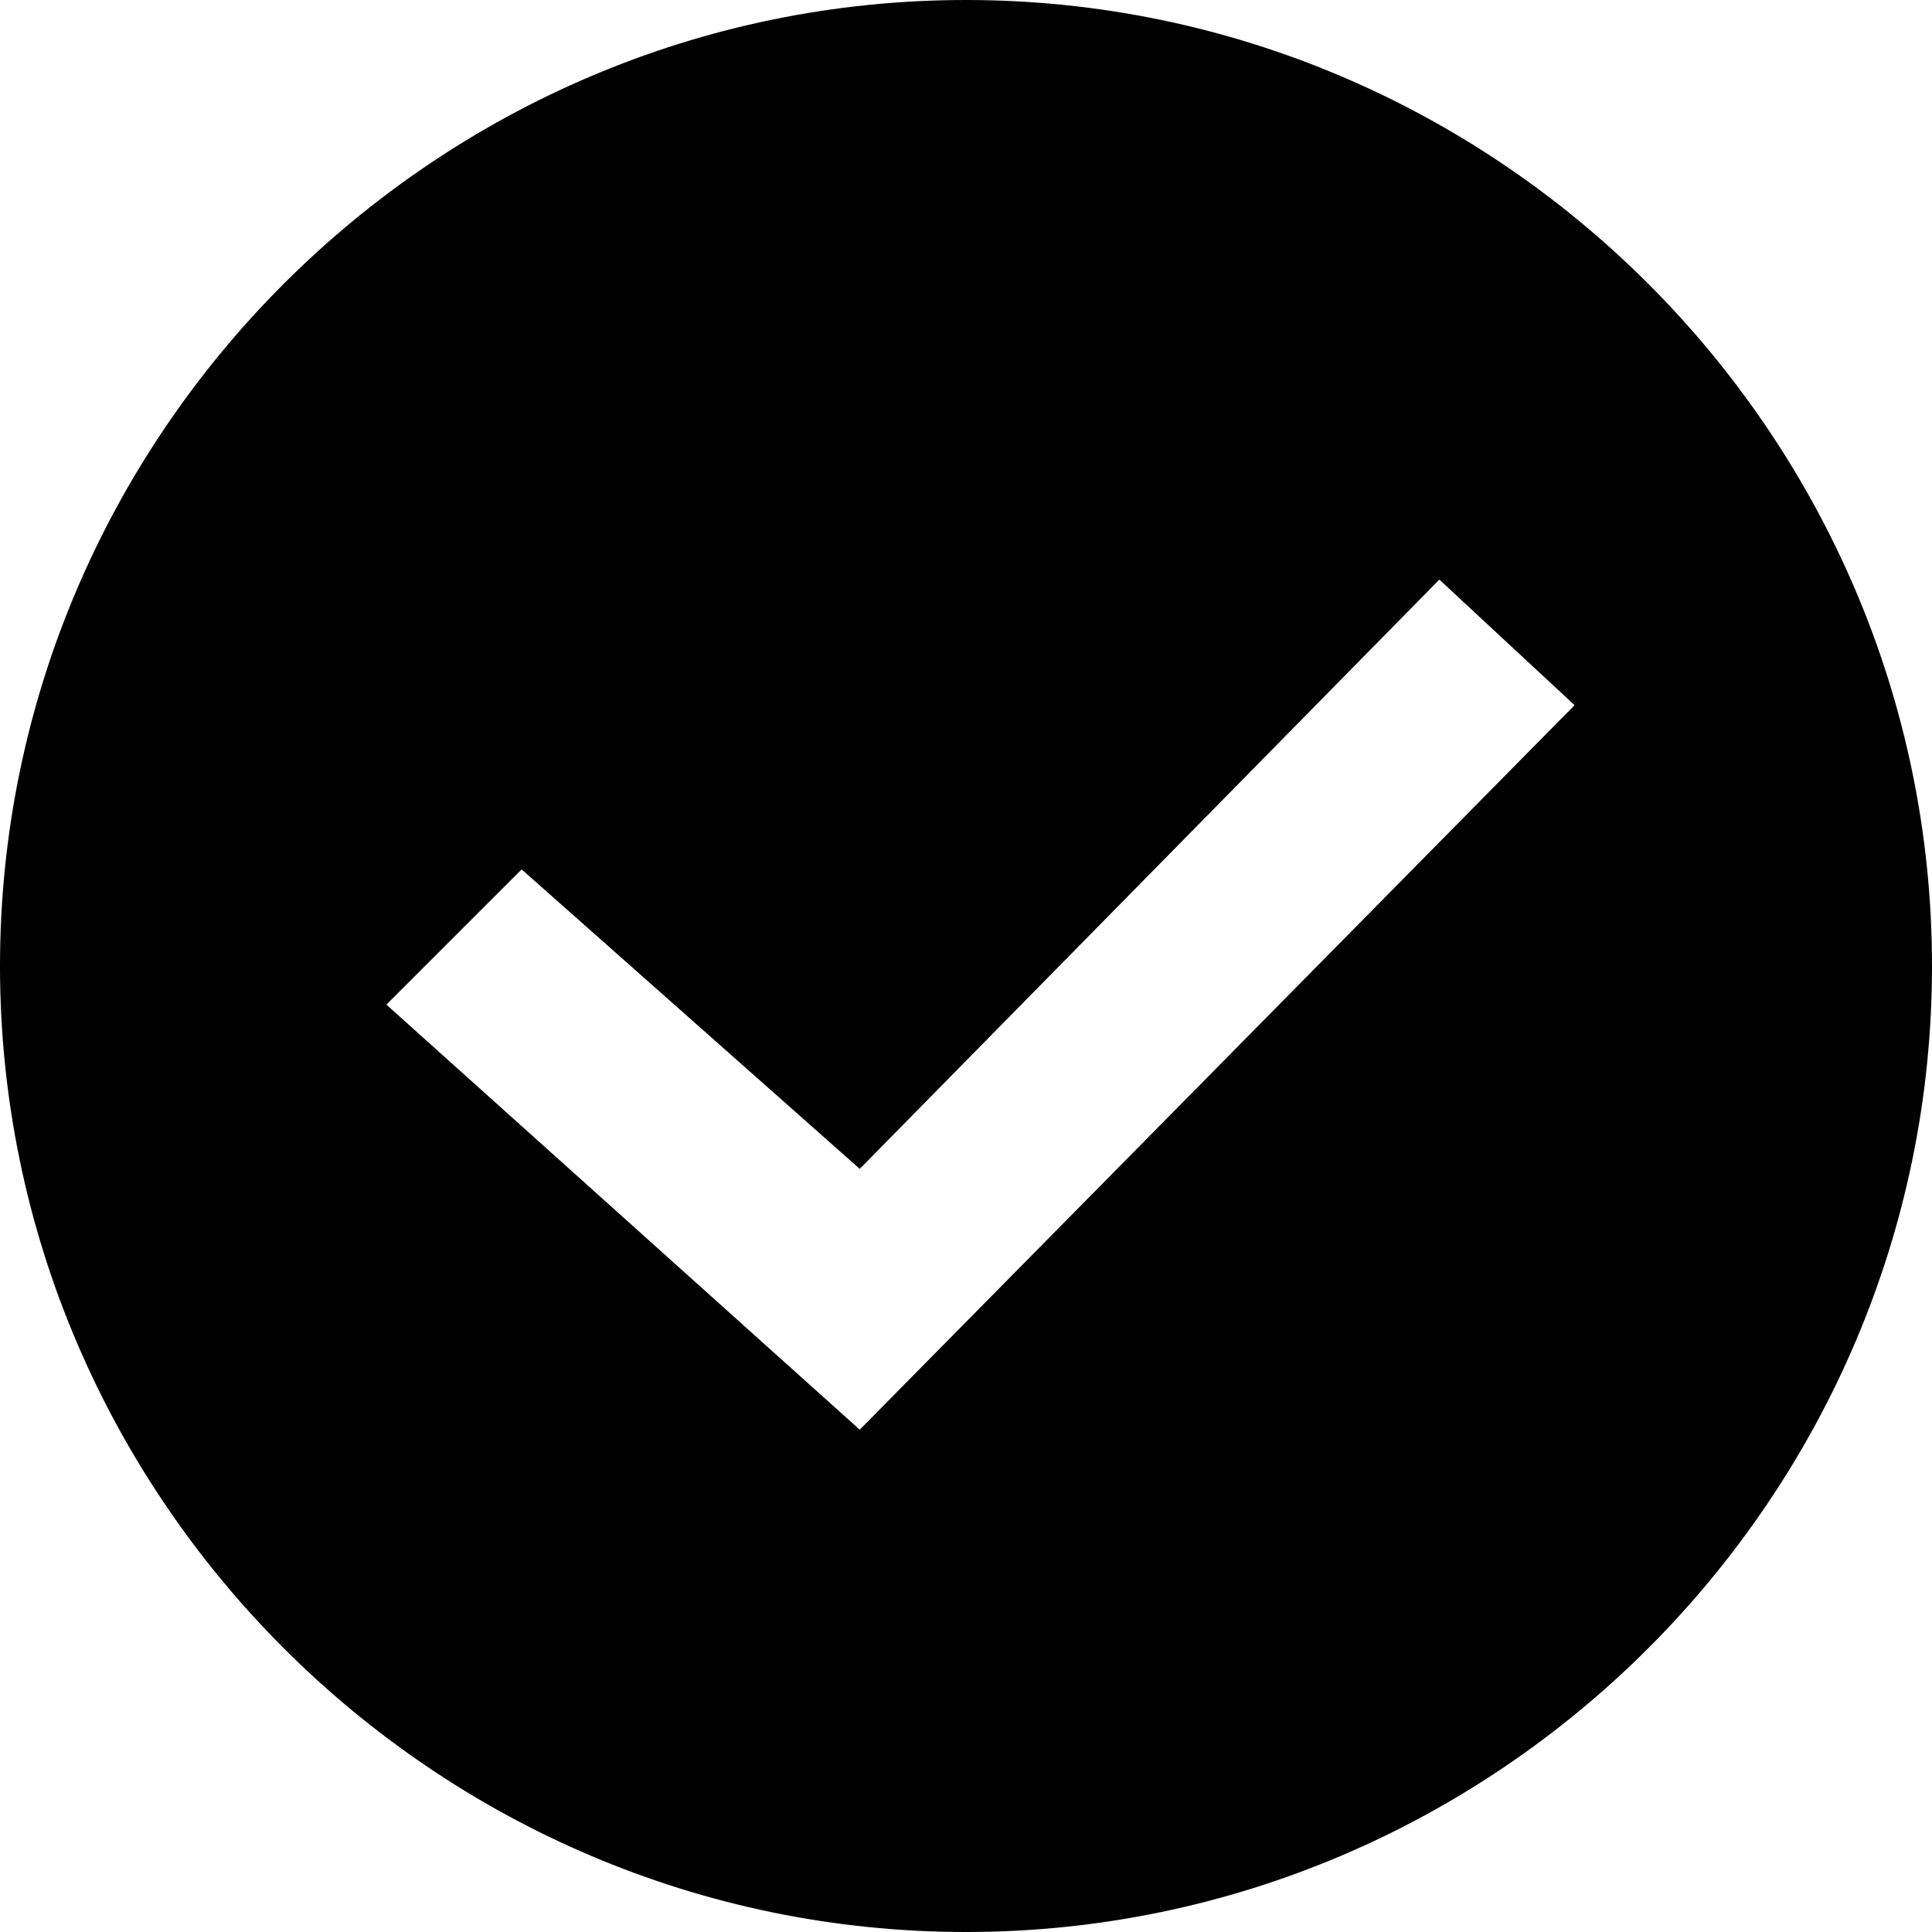
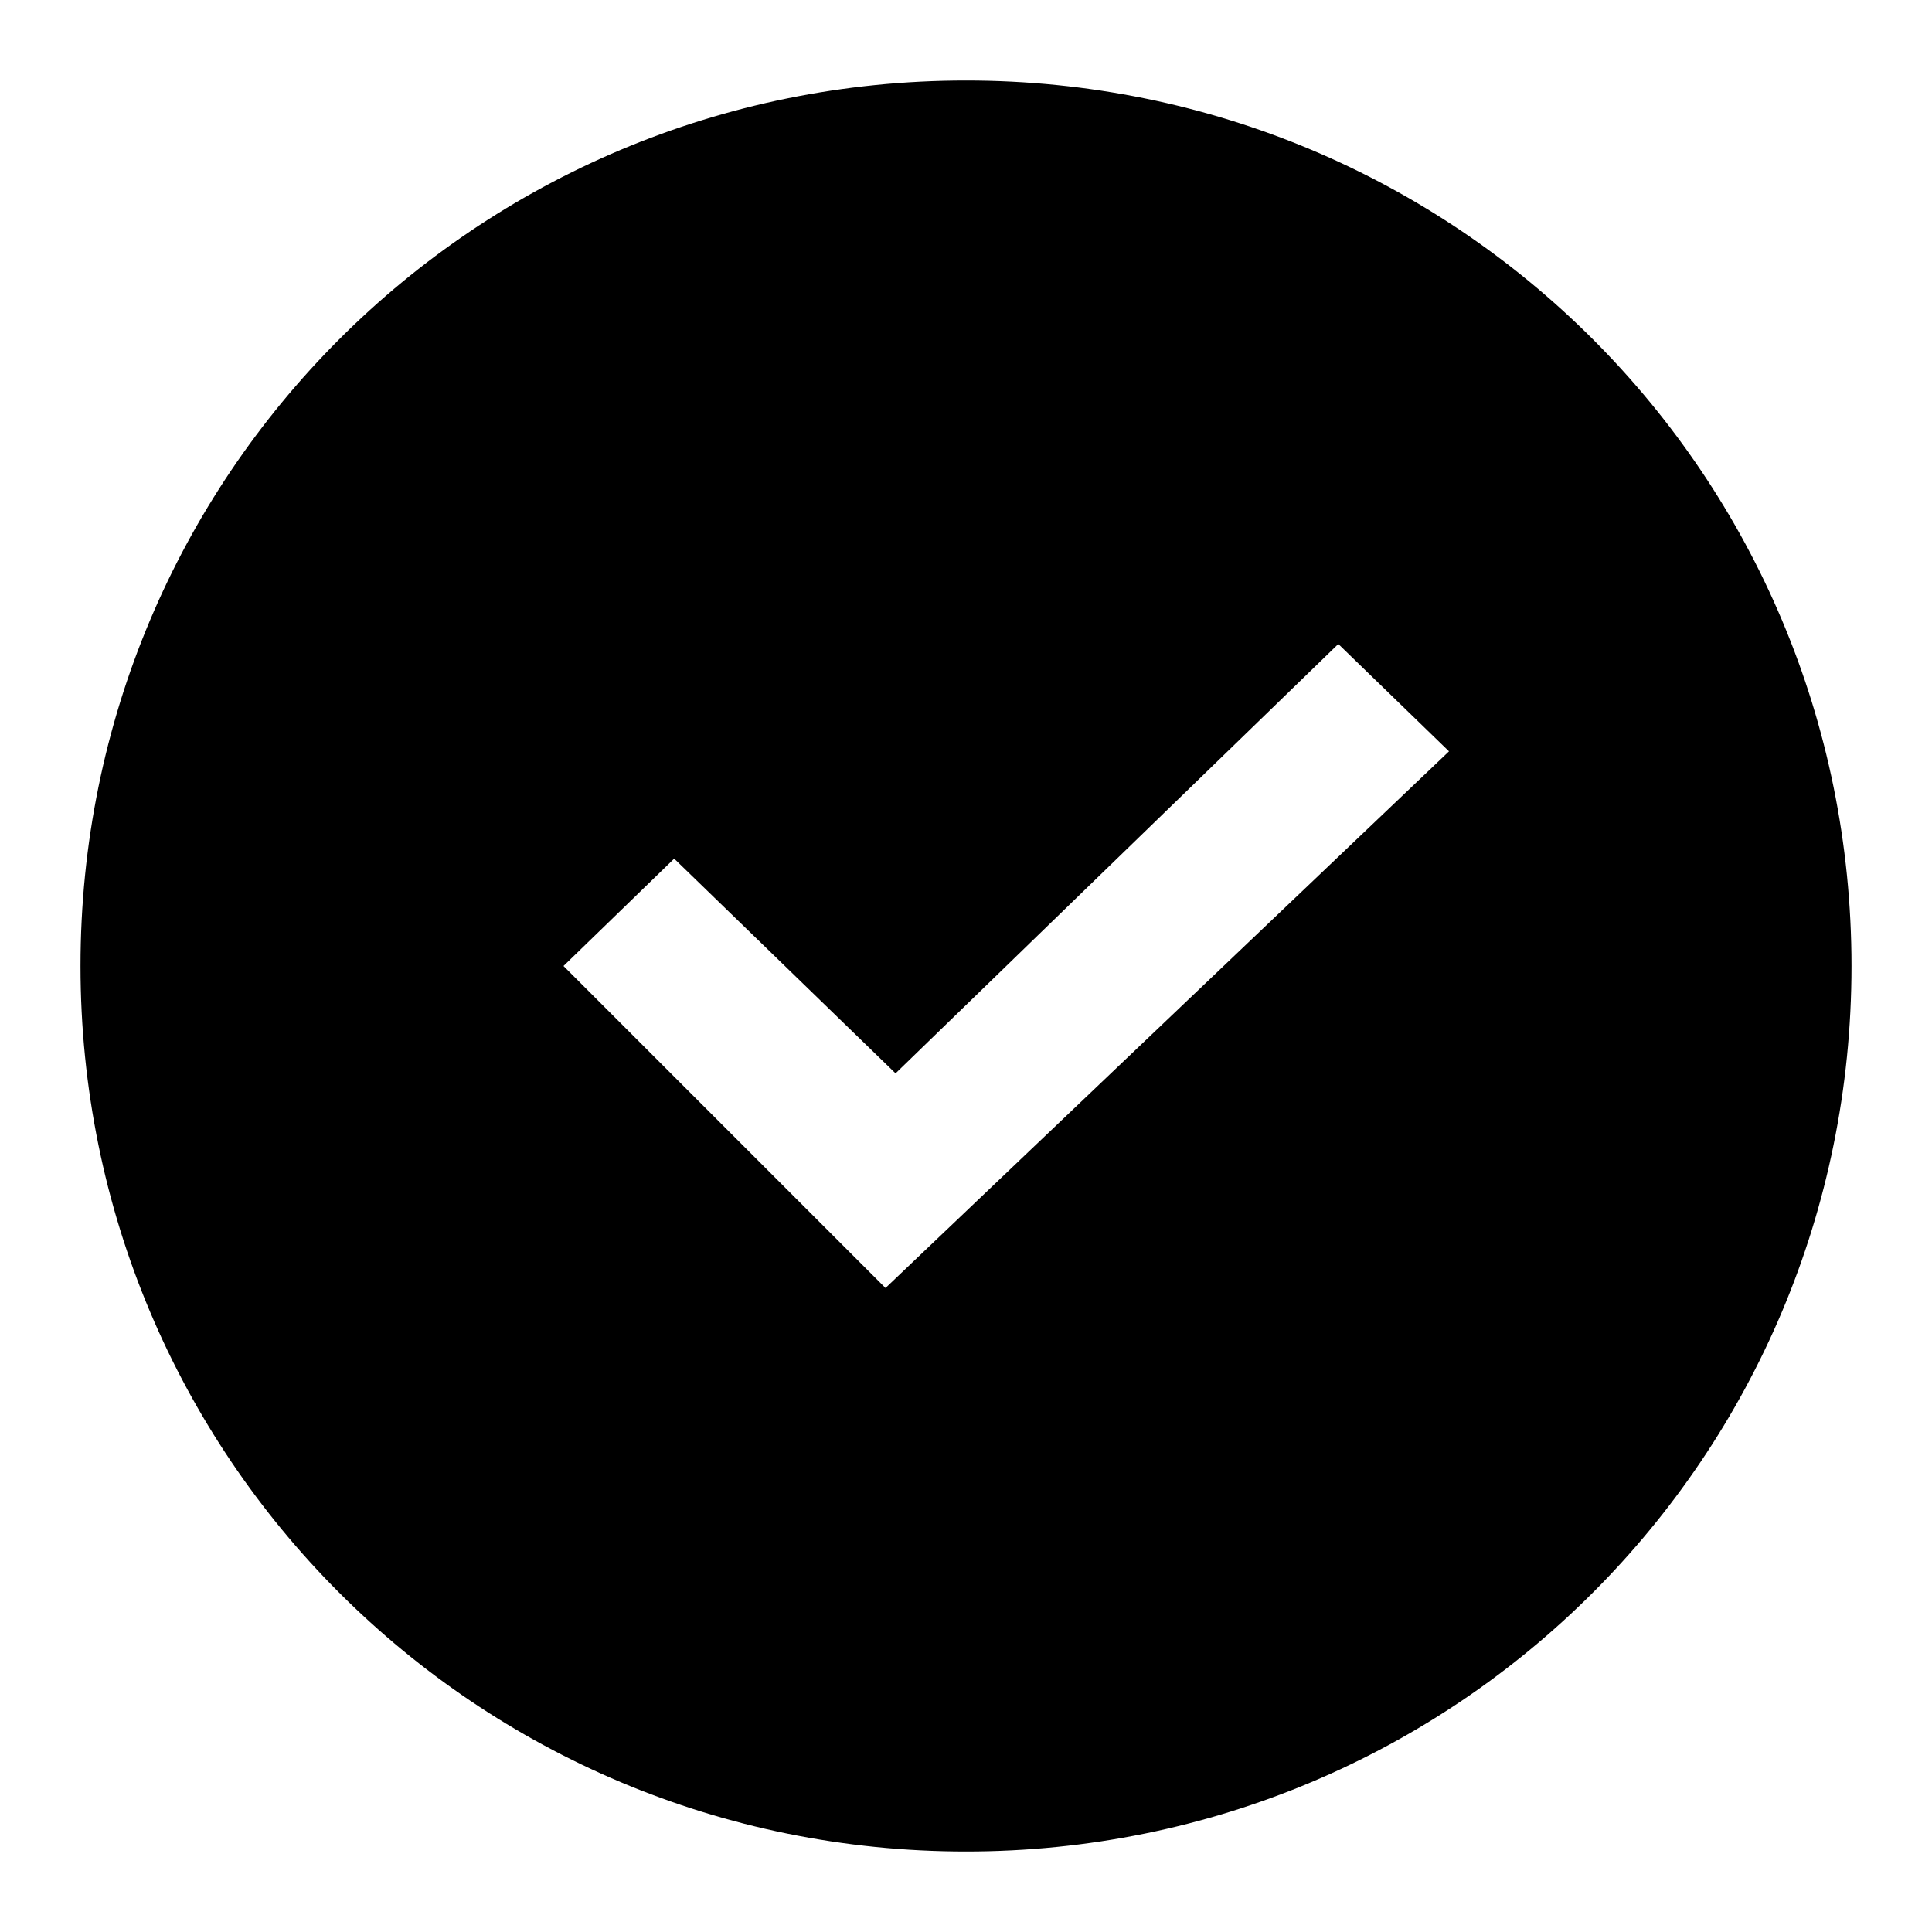
- <svg xmlns="http://www.w3.org/2000/svg" xmlns:xlink="http://www.w3.org/1999/xlink" width="20" height="20">
-   <defs>
-     <path d="m10,0c5.5,0 10,4.5 10,10s-4.5,10 -10,10s-10,-4.5 -10,-10s4.5,-10 10,-10zm4.9,6l-6,6.1l-3.5,-3.1l-1.4,1.4l4.9,4.4l7.4,-7.5l-1.4,-1.3z" id="a" />
-   </defs>
-   <use xlink:href="#a" />
+ <svg xmlns="http://www.w3.org/2000/svg" width="48px" height="48px" viewBox="0 0 48 48" version="1.1">
+   <g id="EC/Icons/General/2XL_48x48px/Icon-Success" stroke="none" stroke-width="1">
+     <path d="M24,2 C36.198,2 46,11.81 46,24 C46,36.19 36.19,46 24,46 C11.81,46 2,36.19 2,24 C2,11.81 11.81,2 24,2 Z M33.25,16 L22.25,26.667 L16.75,21.333 L14,24 L22,32 L36,18.667 L33.25,16 Z" id="Combined-Shape" />
+   </g>
</svg>
